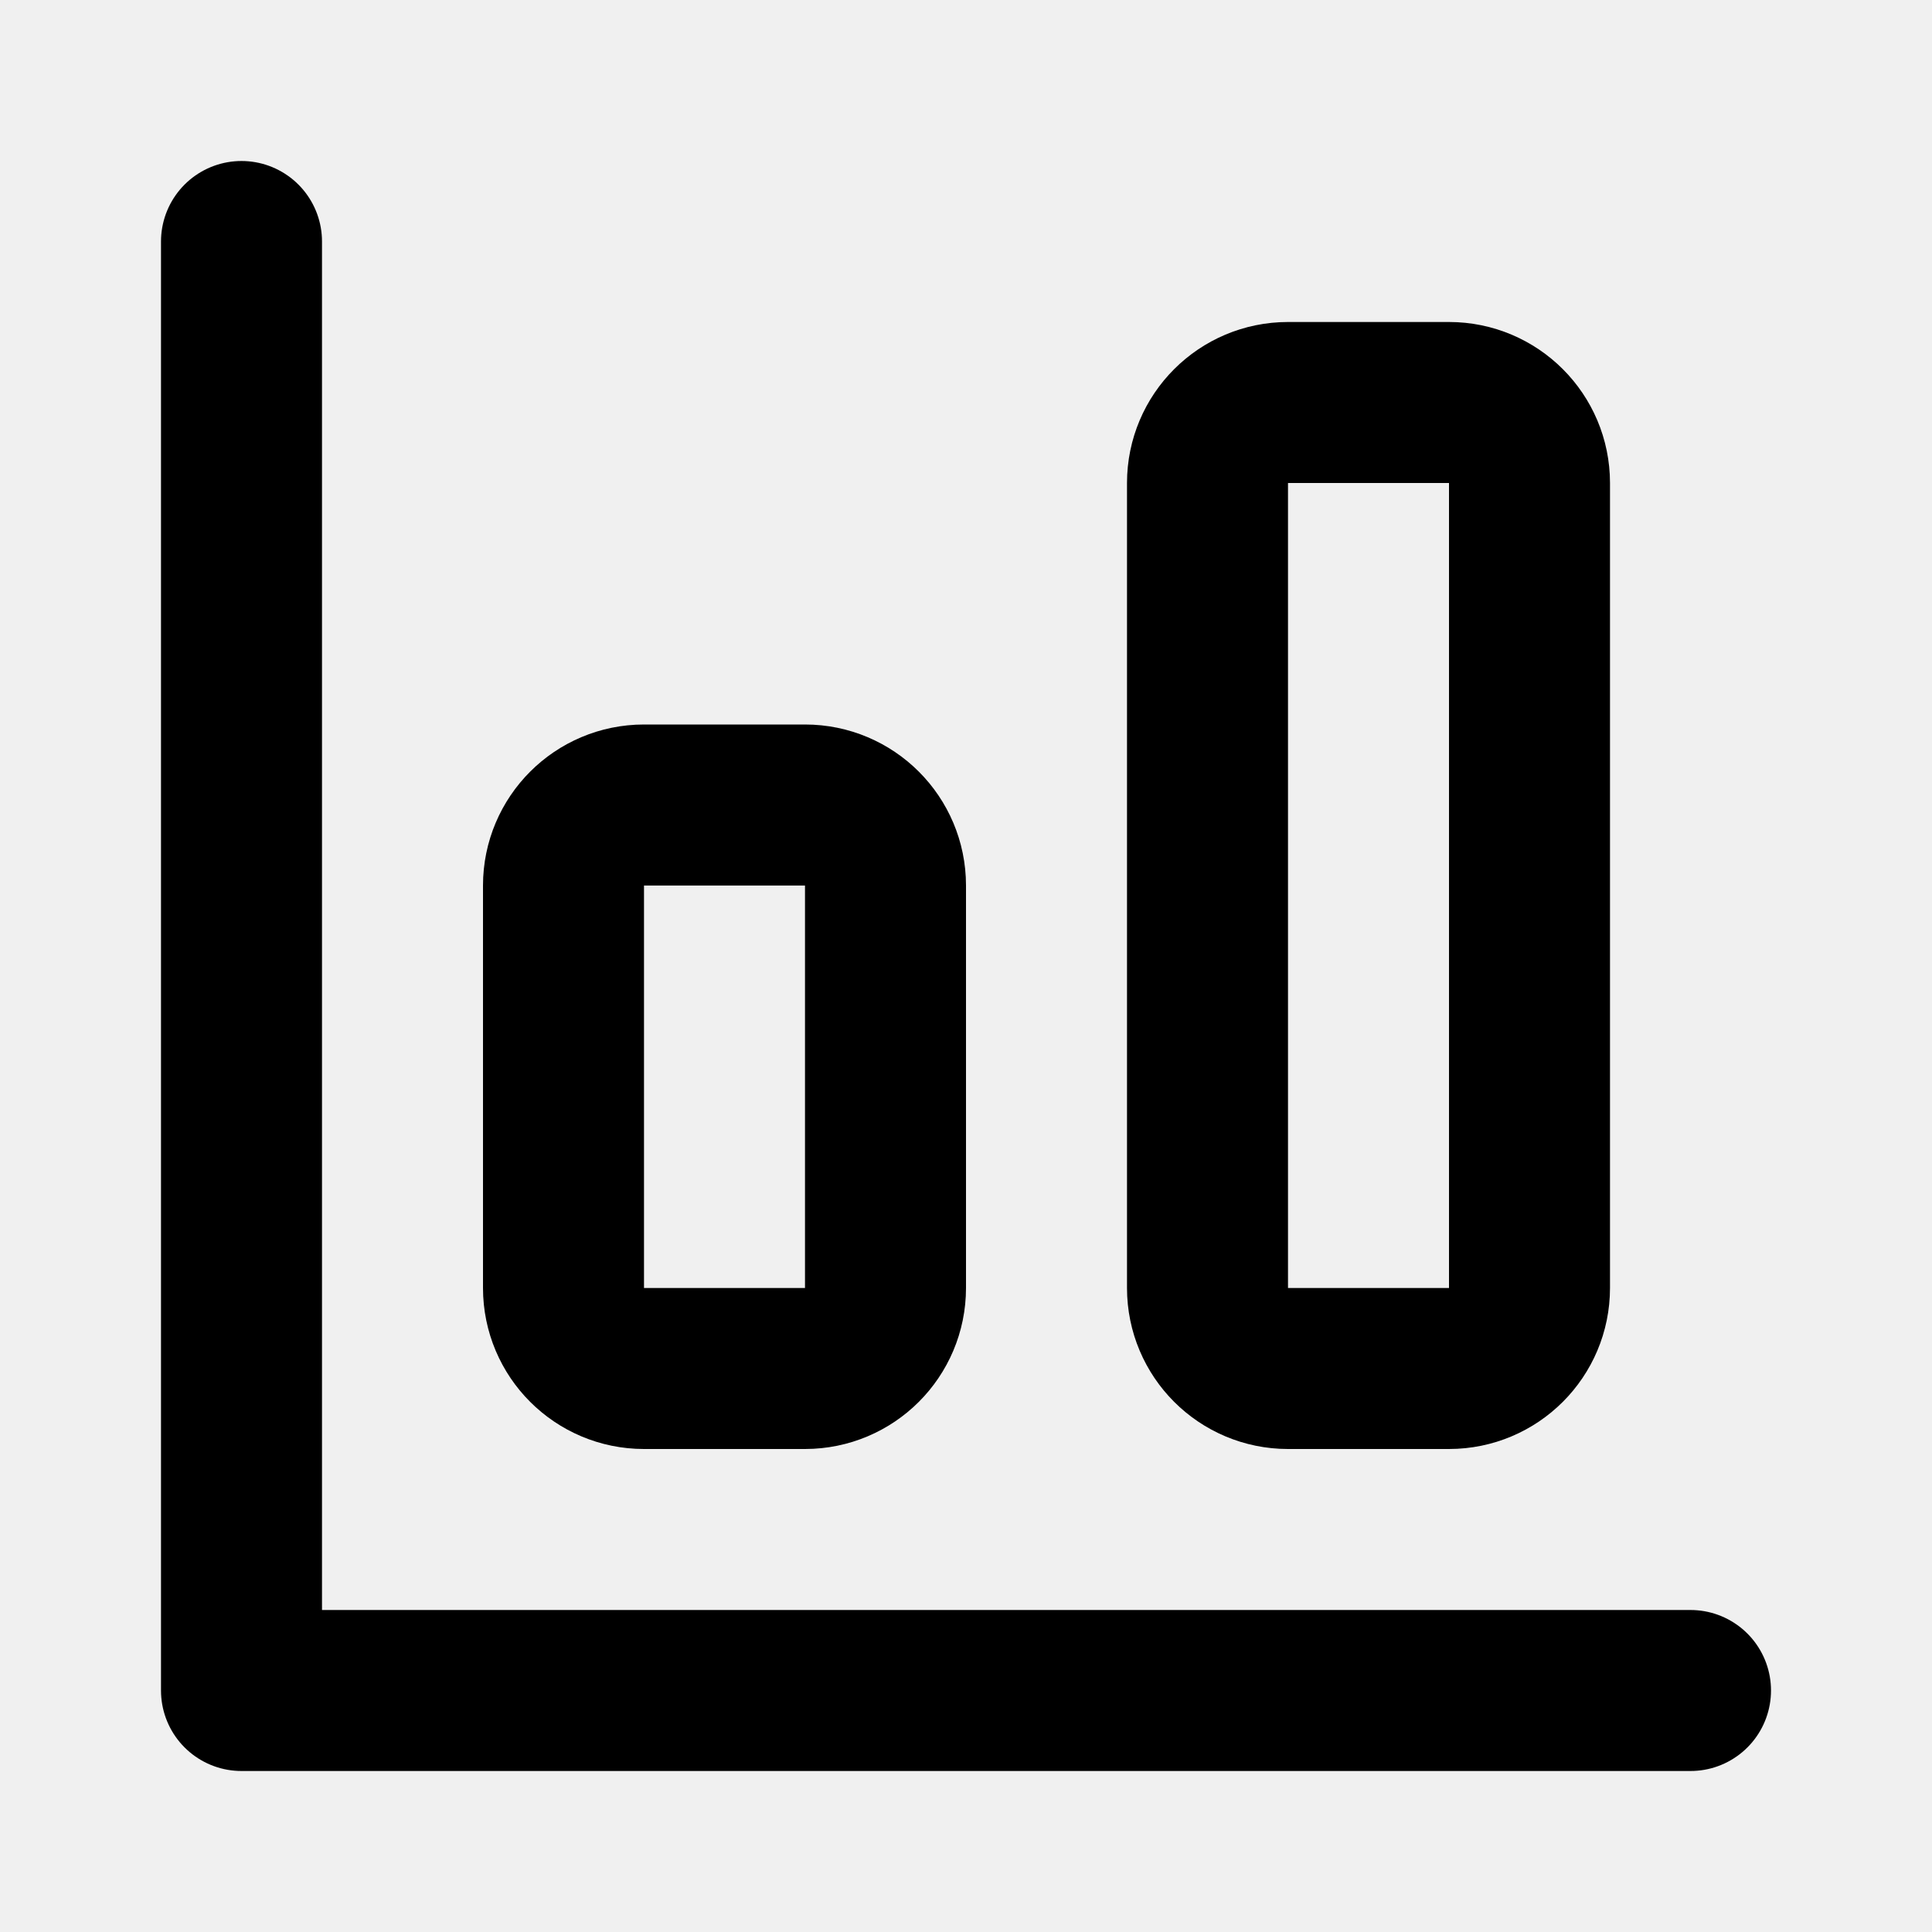
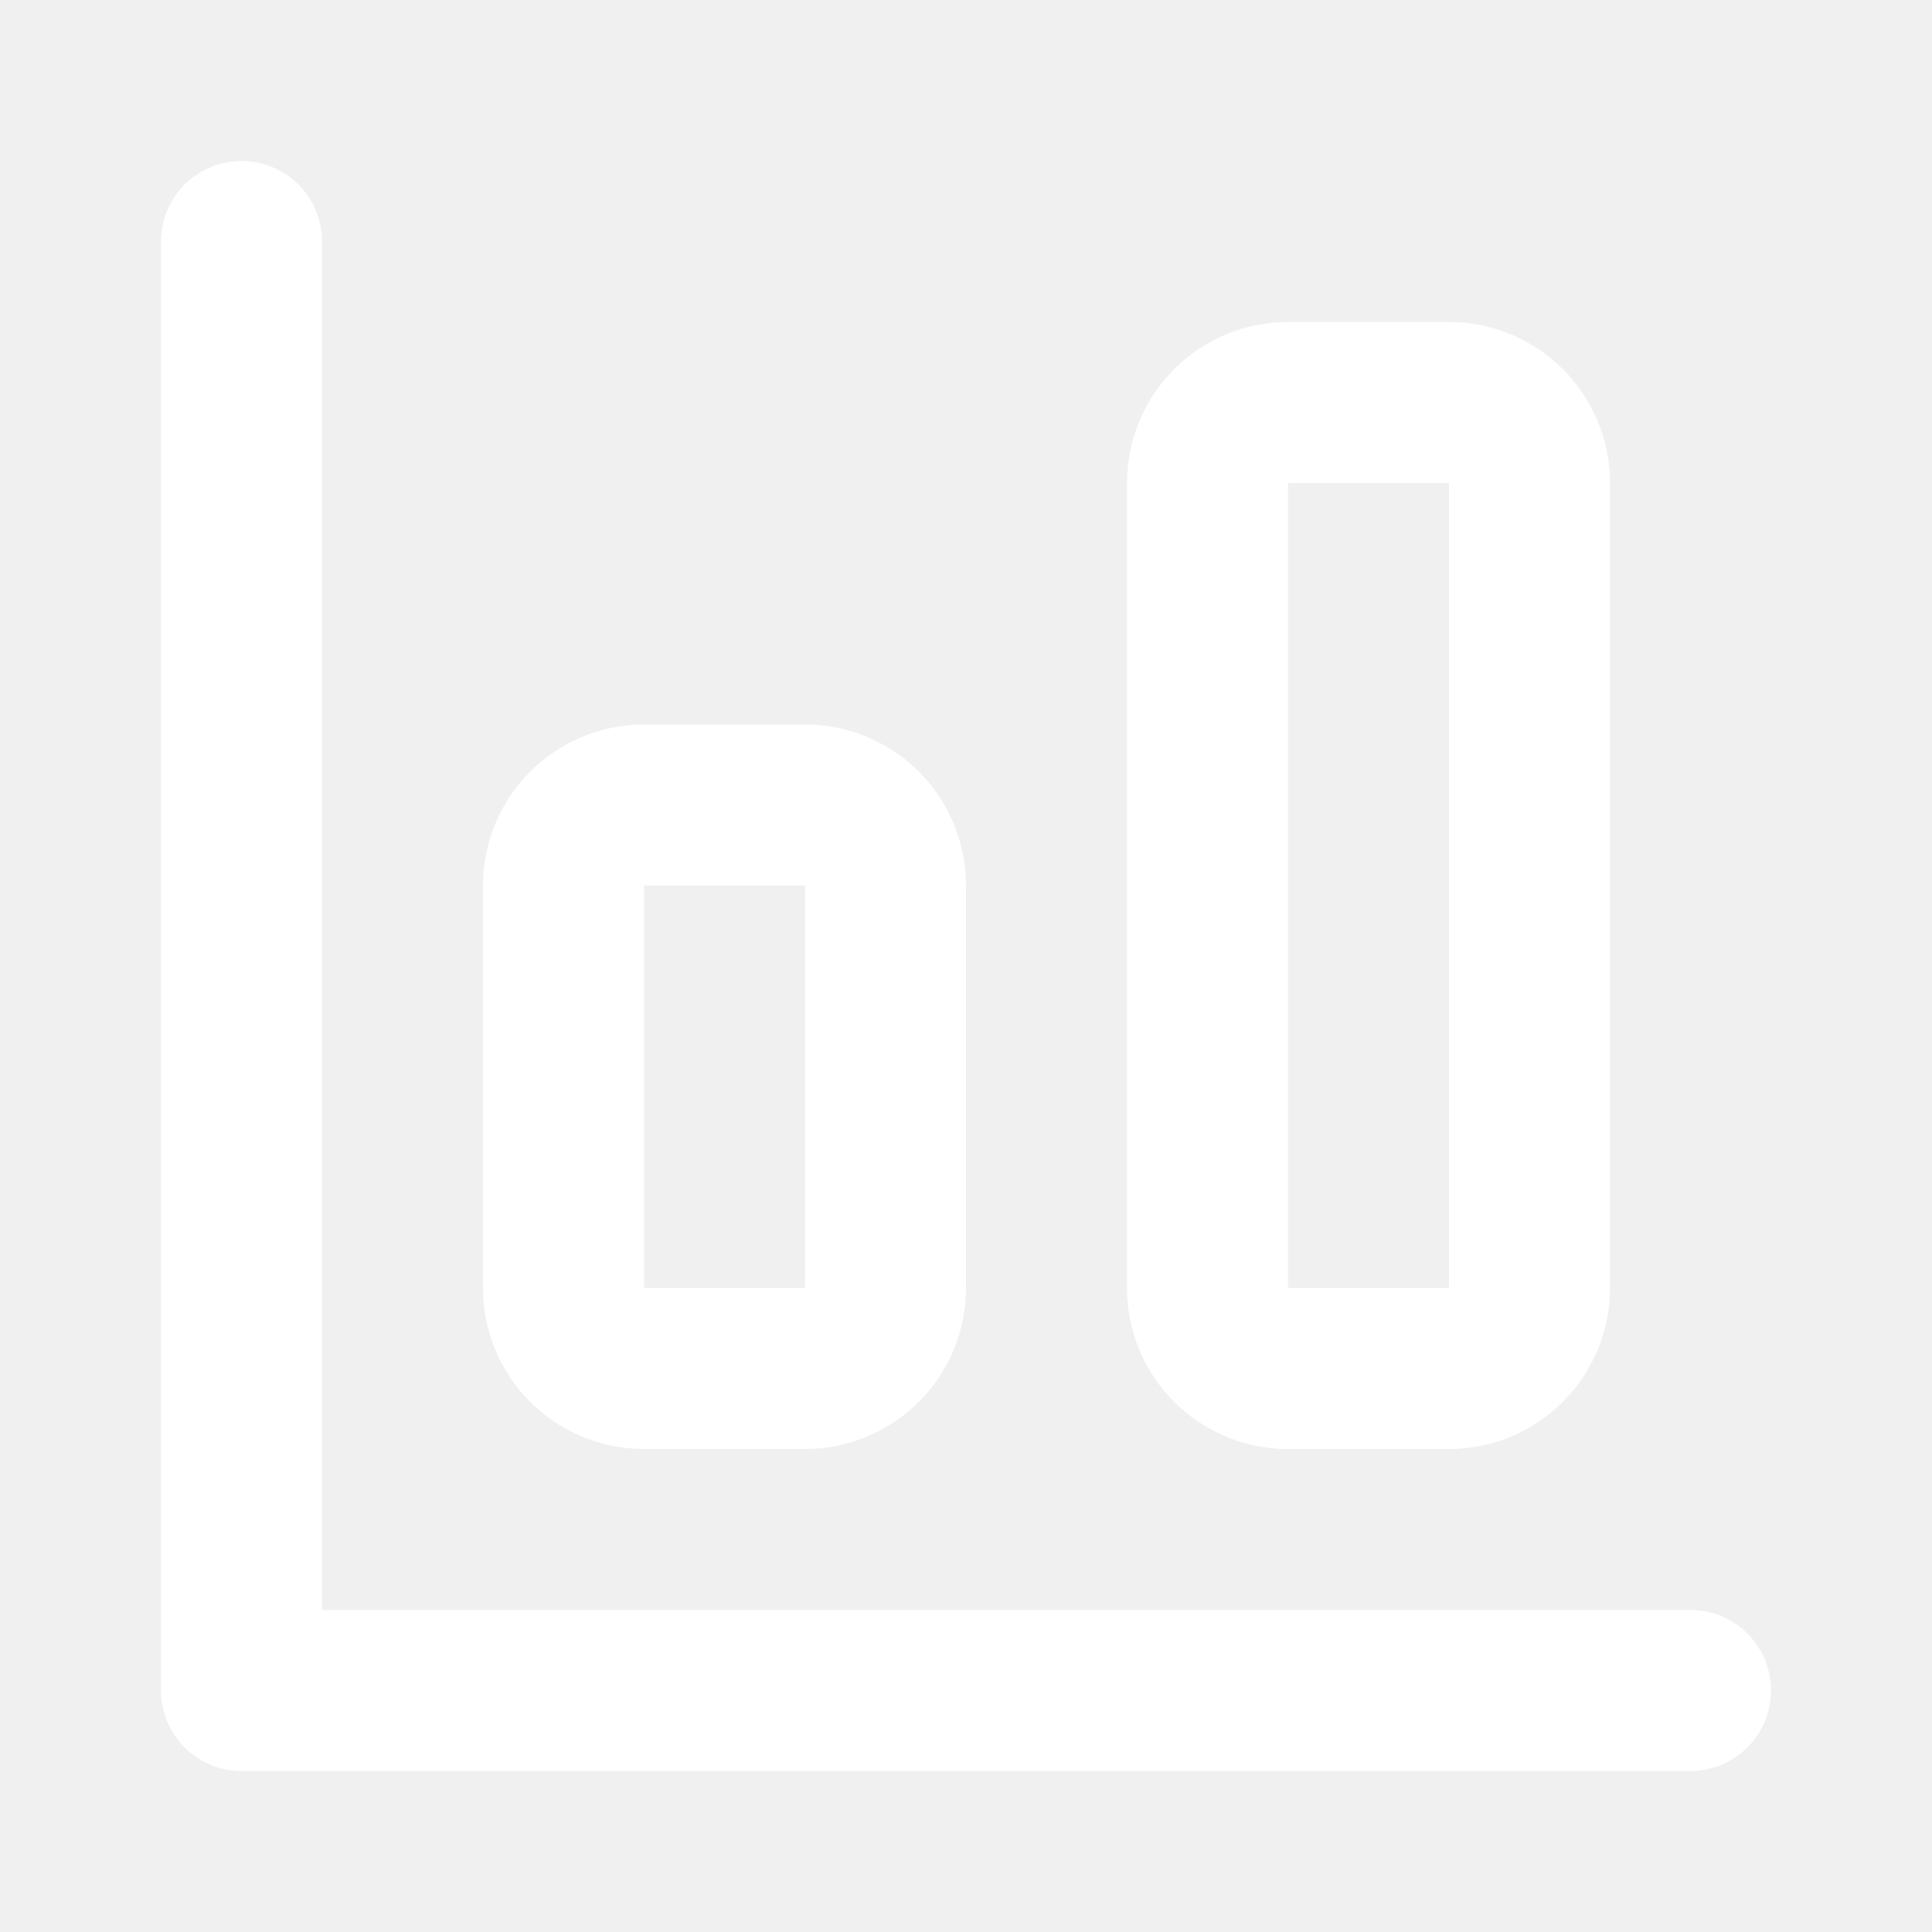
<svg xmlns="http://www.w3.org/2000/svg" width="32" height="32" viewBox="0 0 24 24">
-   <g fill="none" stroke="currentColor" stroke-linecap="round" stroke-linejoin="round" stroke-width="2">
+   <g fill="none" stroke="#FFFFFF" stroke-linecap="round" stroke-linejoin="round" stroke-width="2">
    <path d="M3 3v18h18" />
    <rect width="4" height="7" x="7" y="10" rx="1" />
    <rect width="4" height="12" x="15" y="5" rx="1" />
  </g>
</svg>
